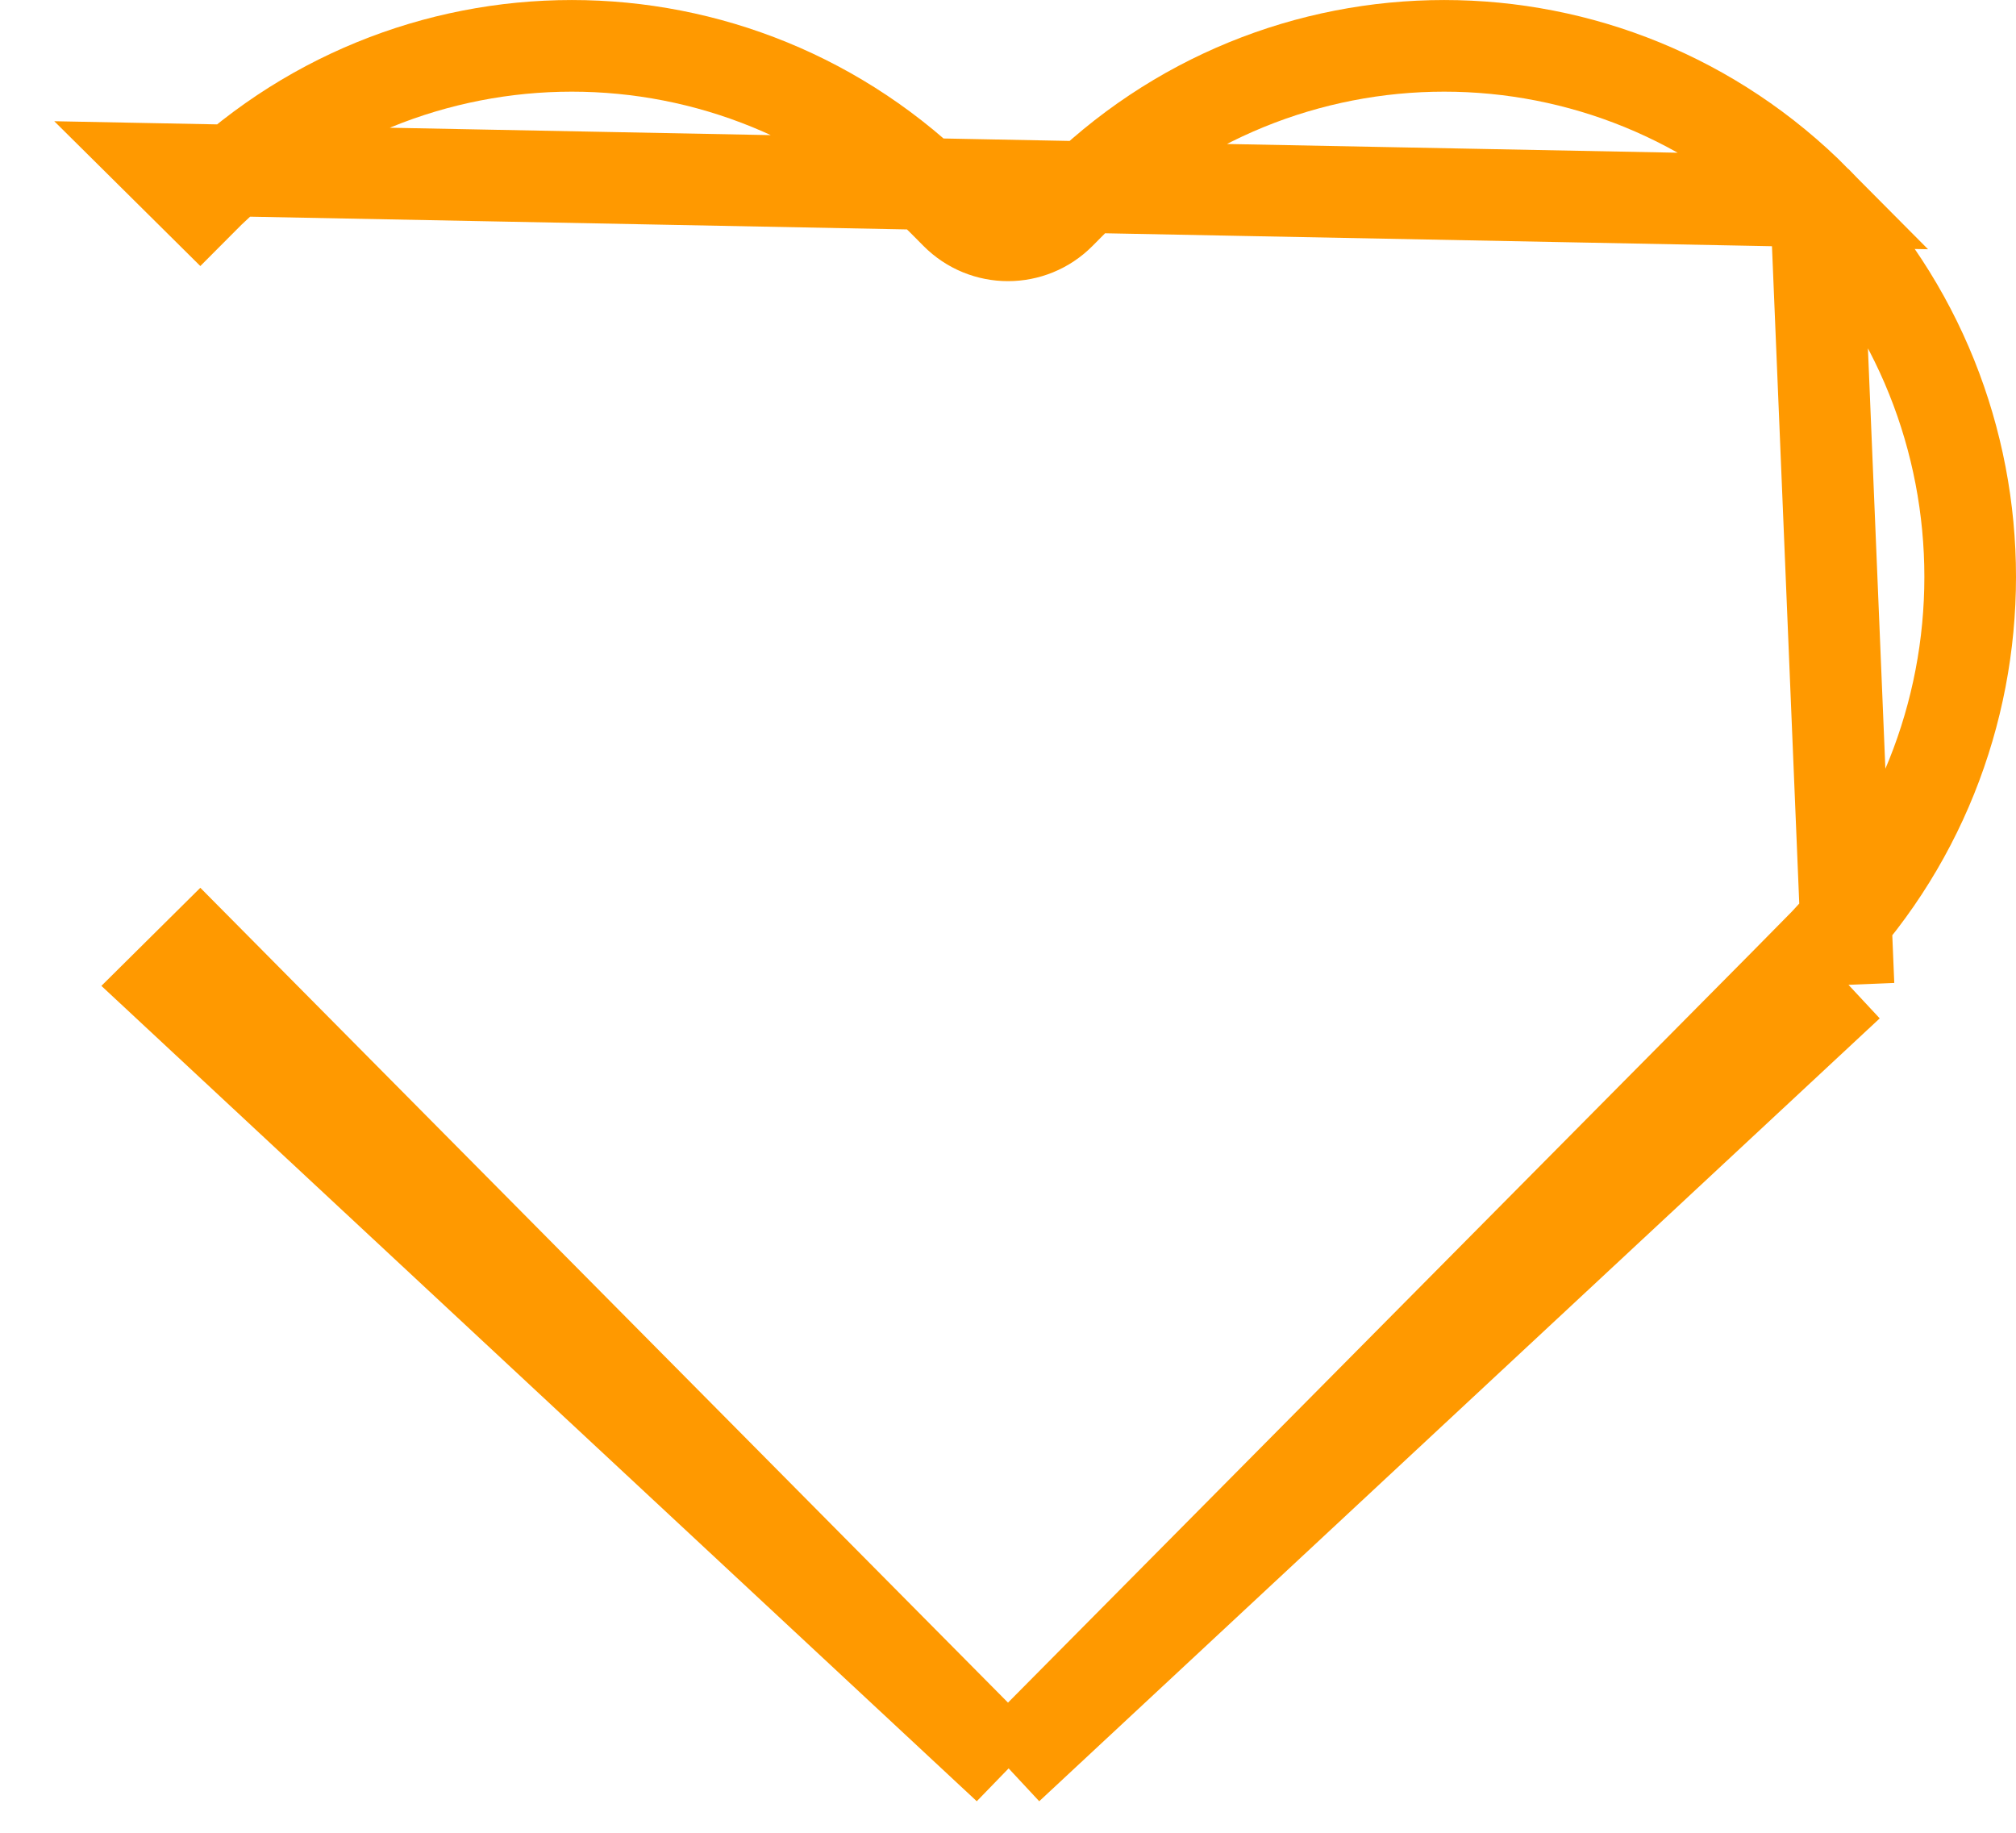
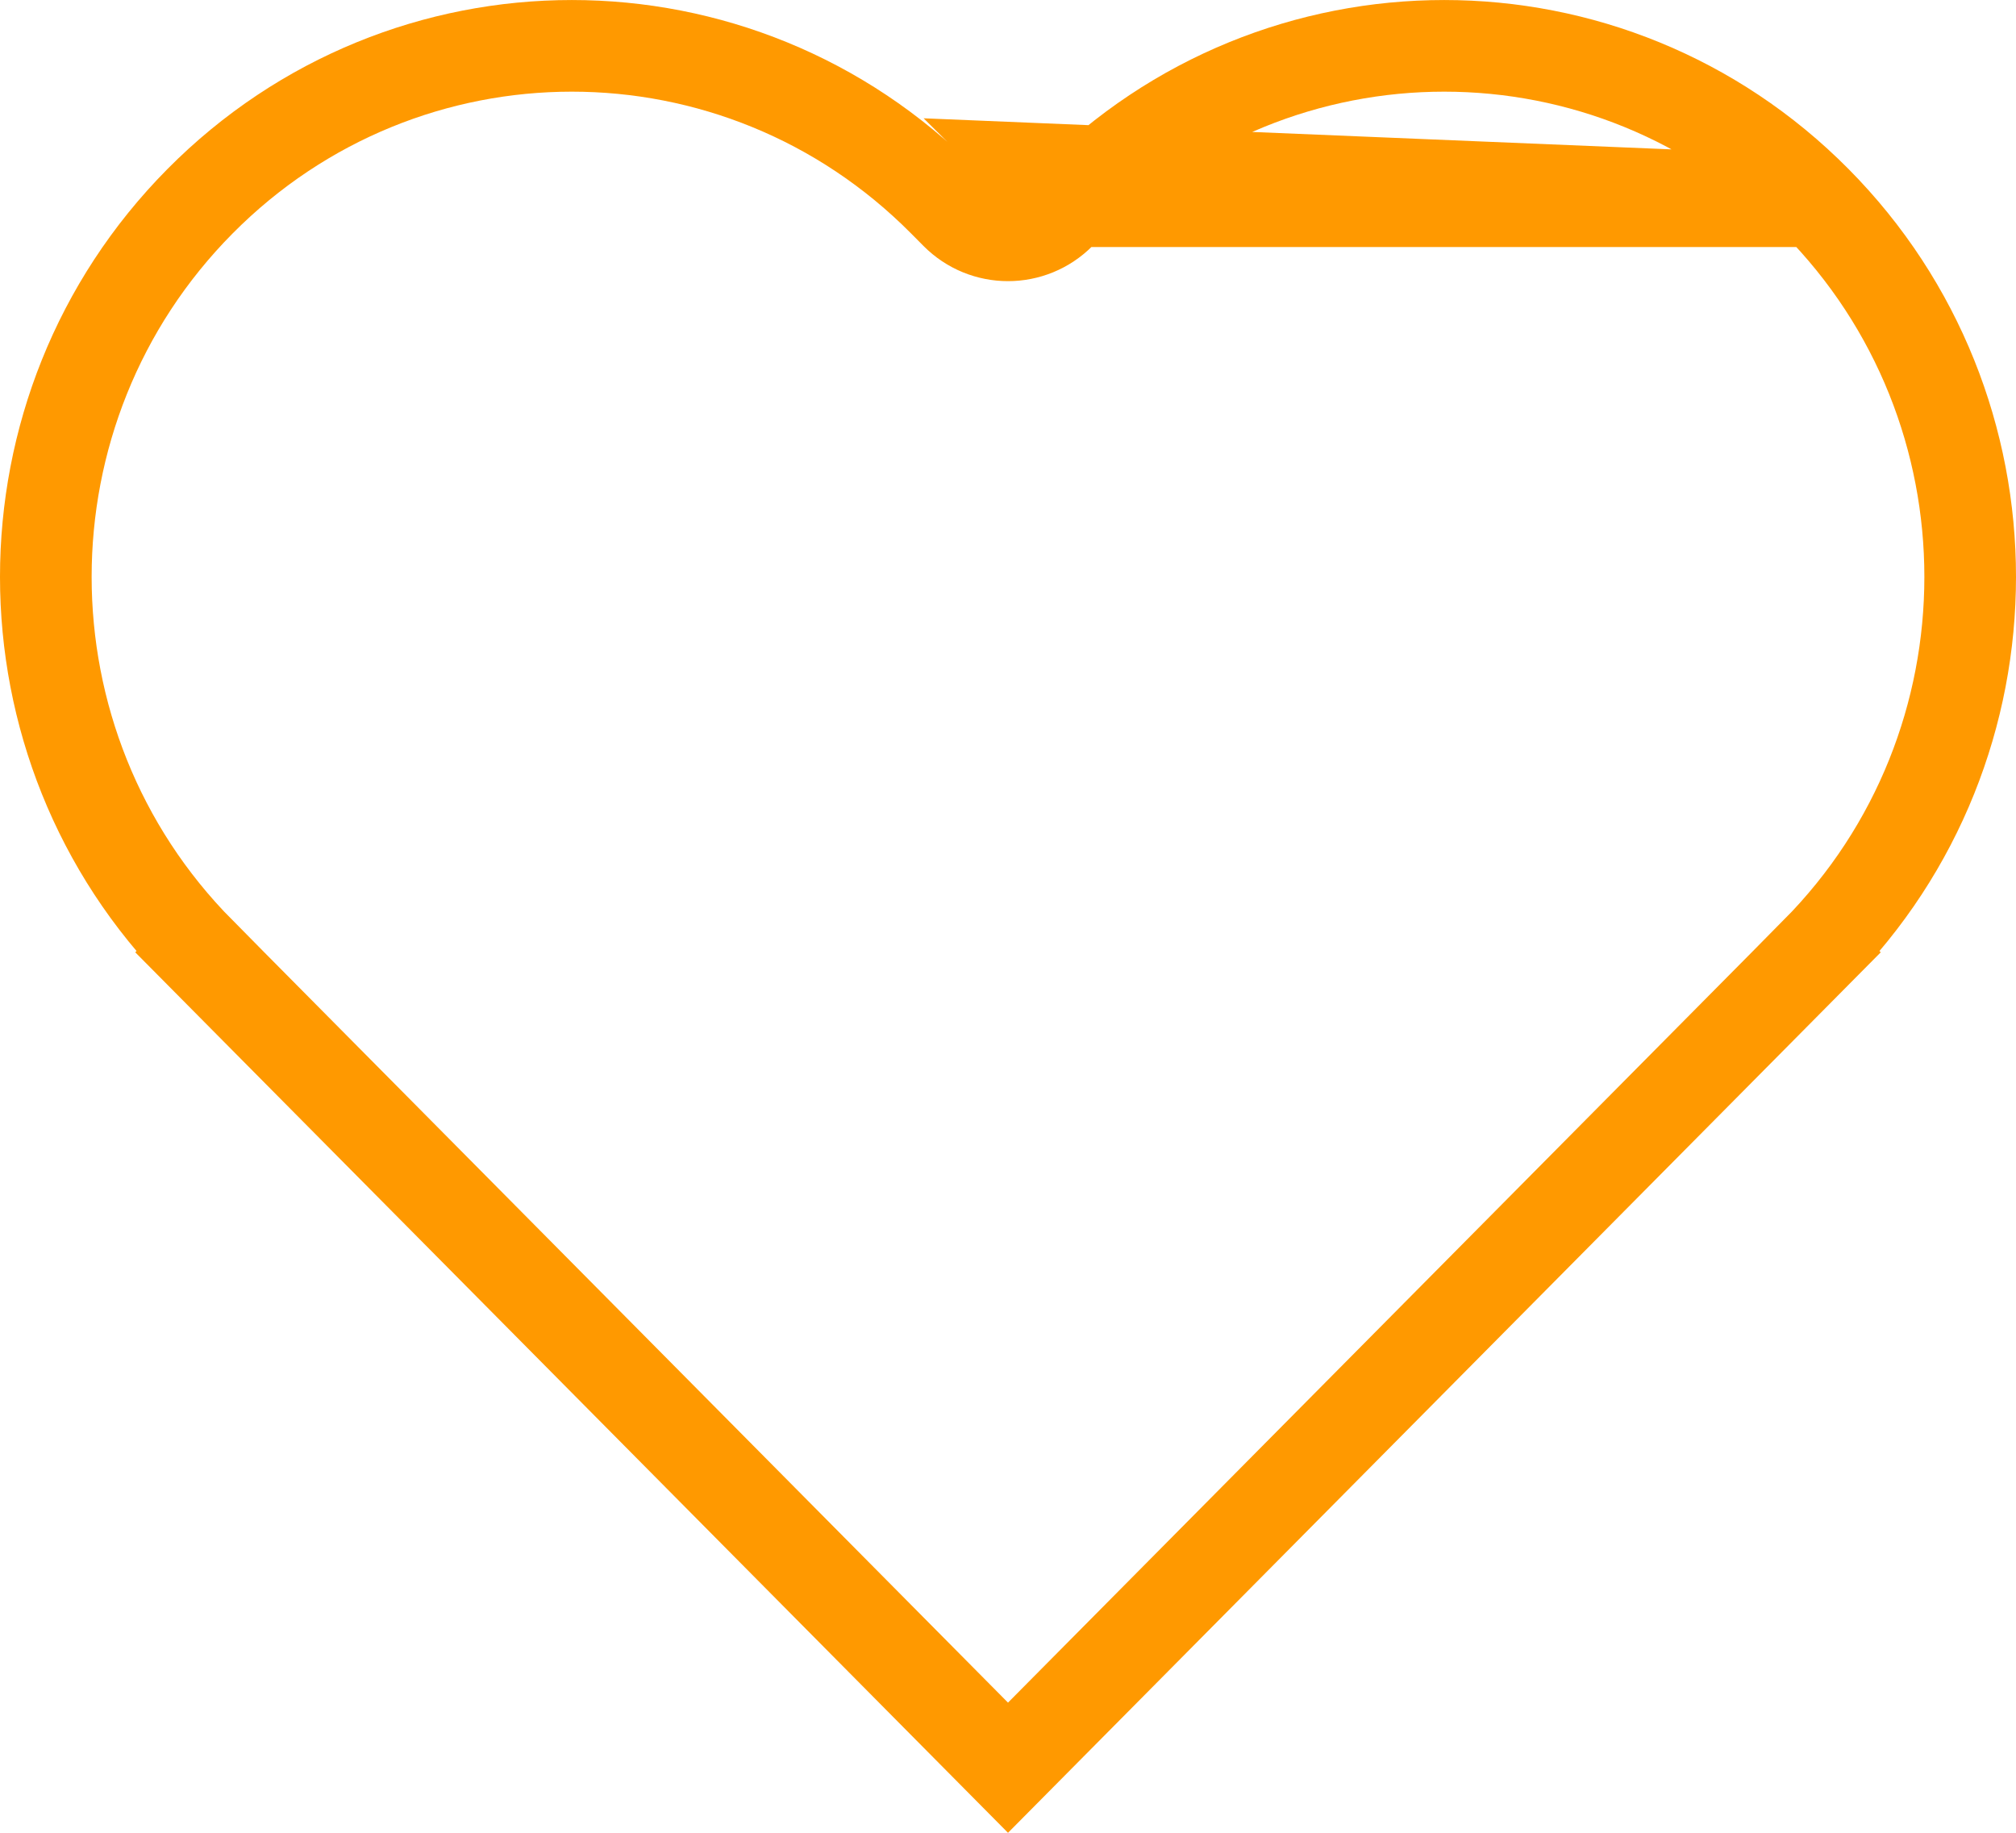
<svg xmlns="http://www.w3.org/2000/svg" width="22" height="20" viewBox="0 0 22 20" fill="none">
-   <path d="M19.817 2.196C17.576 -0.065 13.944 -0.065 11.702 2.196L11.568 2.331C11.255 2.647 10.745 2.647 10.432 2.331L10.298 2.196C8.056 -0.065 4.424 -0.065 2.183 2.196L1.831 1.847L19.817 2.196ZM19.817 2.196C22.061 4.459 22.061 8.131 19.817 10.395L20.172 10.747M19.817 2.196L20.172 10.747M20.172 10.747L19.817 10.395L11 19.29M20.172 10.747L11 19.29M11 19.29L2.183 10.395L1.828 10.747L11 19.29Z" stroke="#FF9900" />
+   <path d="M11.702 2.196C13.944 -0.065 17.576 -0.065 19.817 2.196M11.702 2.196H19.817M11.702 2.196L11.347 1.844L19.817 2.196M11.702 2.196L11.568 2.331C11.255 2.647 10.745 2.647 10.432 2.331L10.298 2.196C8.056 -0.065 4.424 -0.065 2.183 2.196C-0.061 4.459 -0.061 8.131 2.183 10.395L1.828 10.747L2.183 10.395L11 19.29L19.817 10.395L20.172 10.747L19.817 10.395C22.061 8.131 22.061 4.459 19.817 2.196" stroke="#FF9900" />
</svg>
